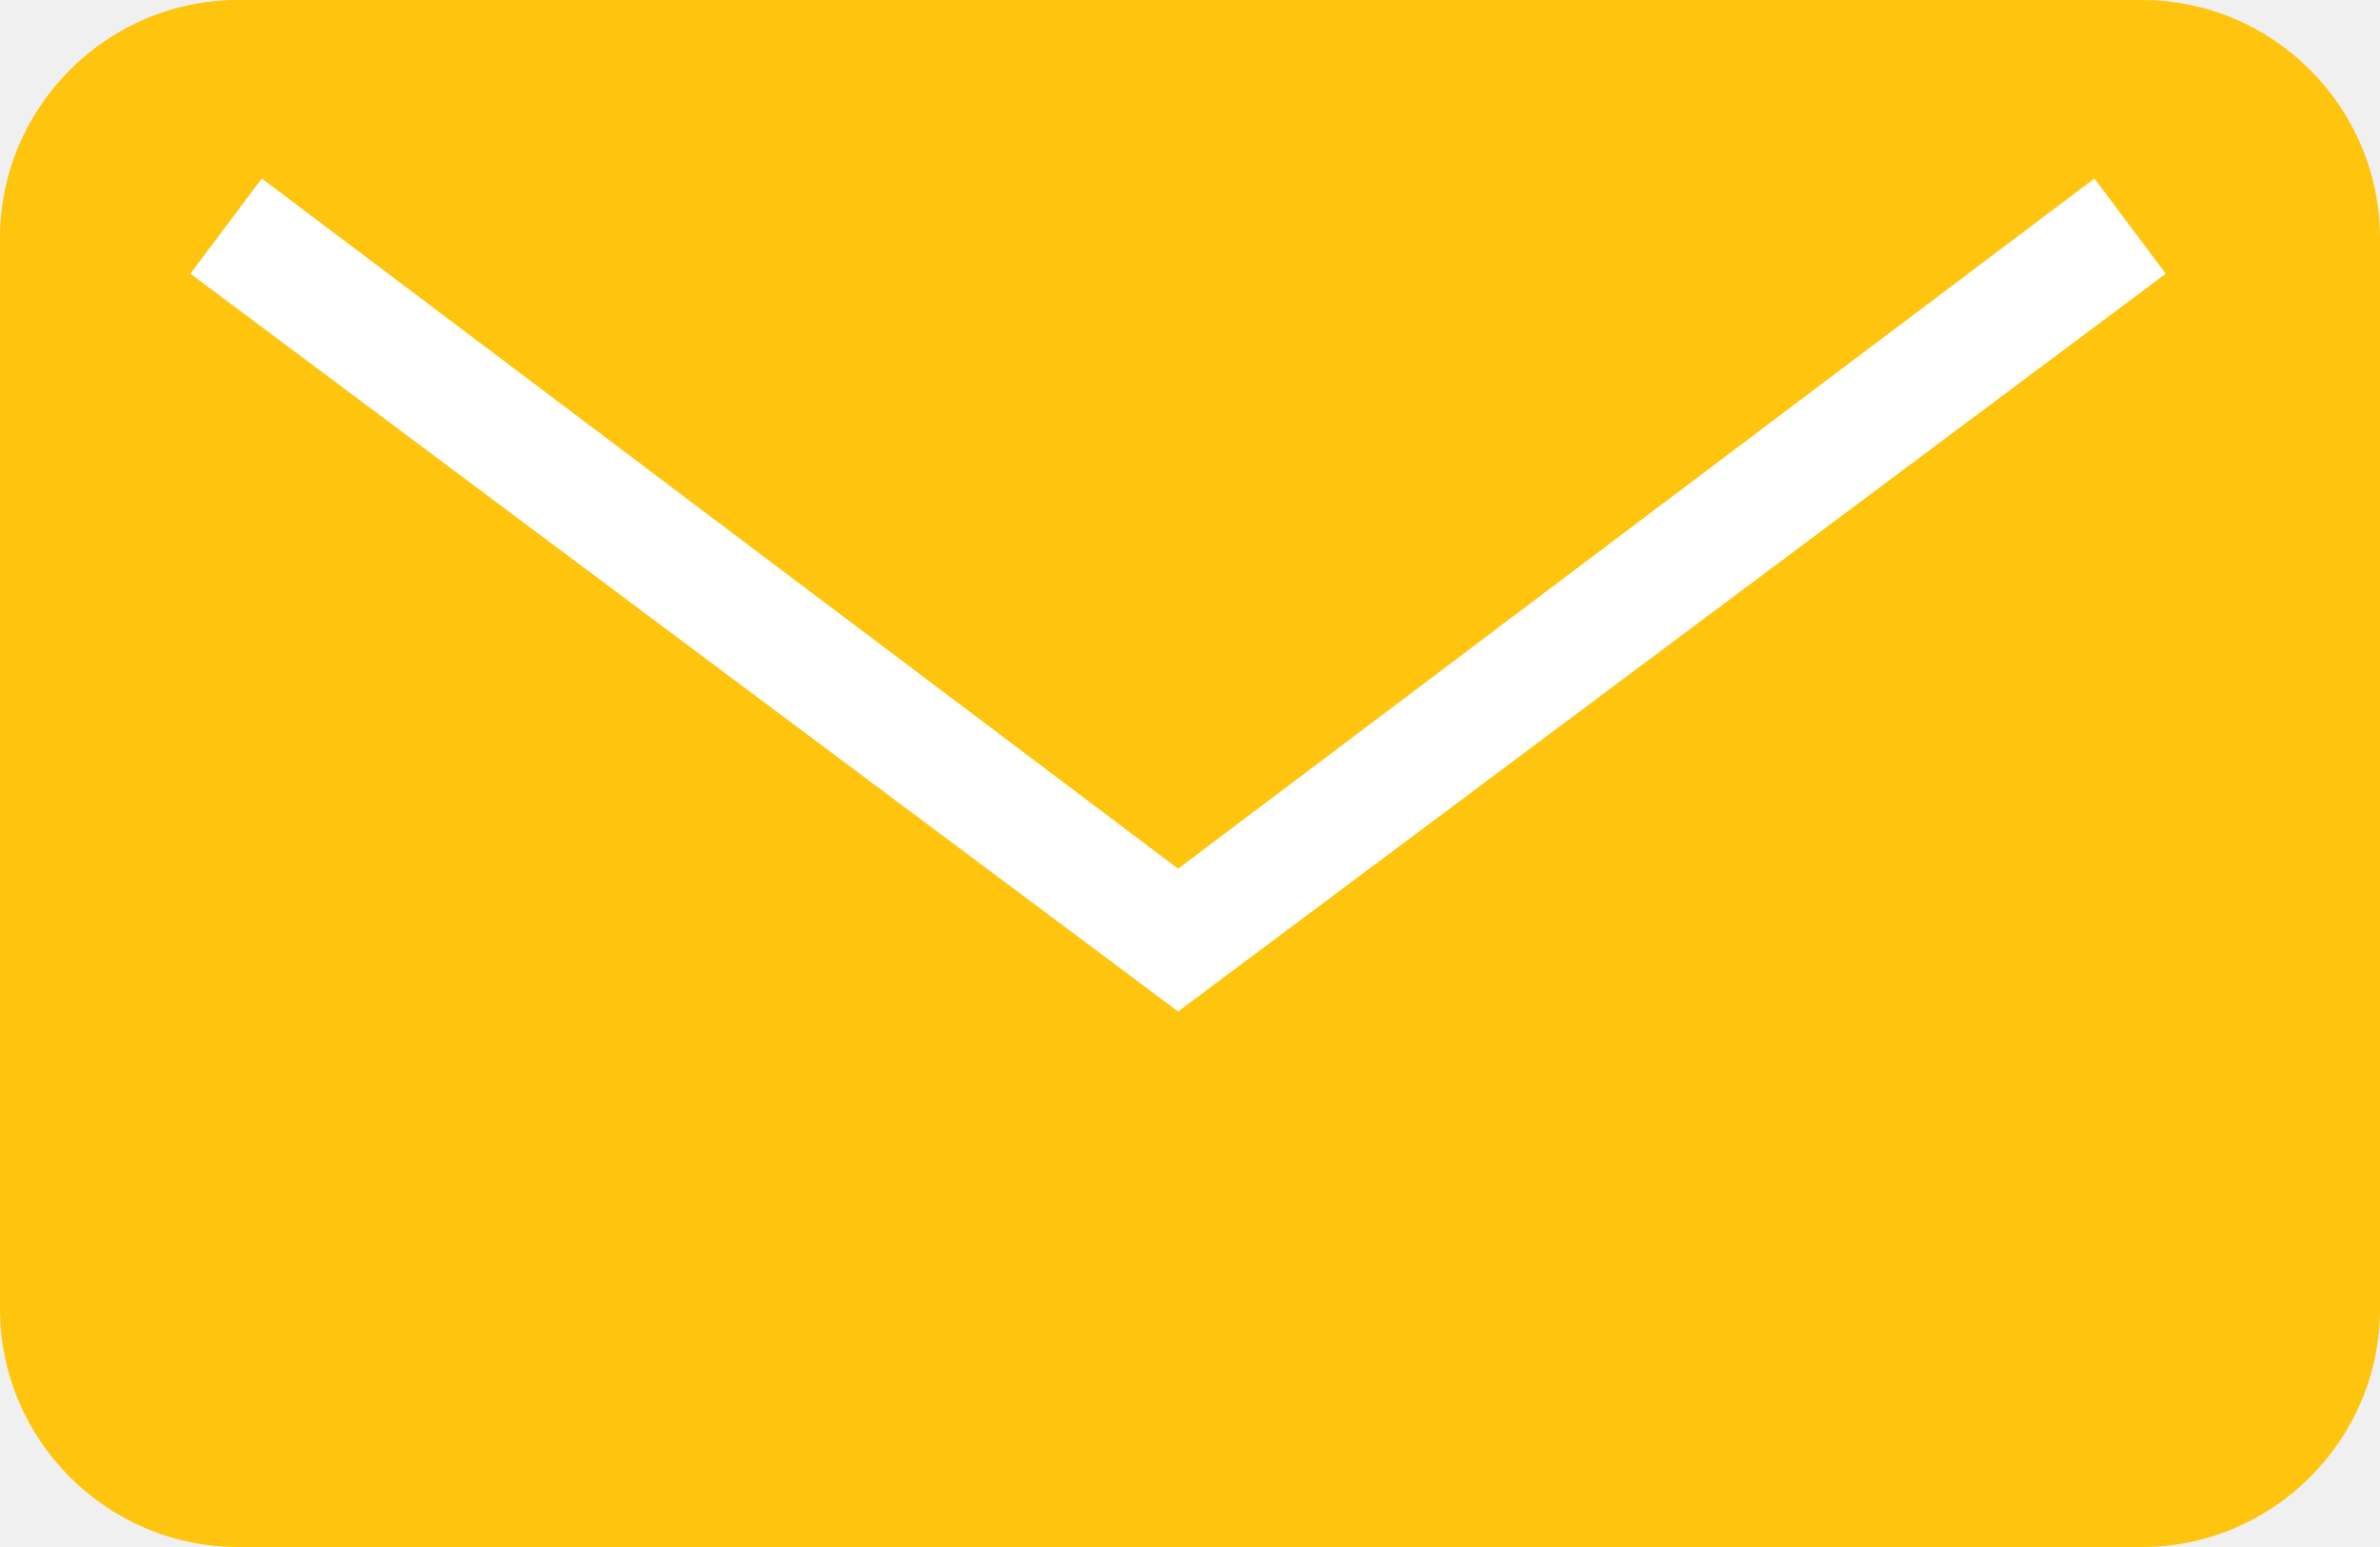
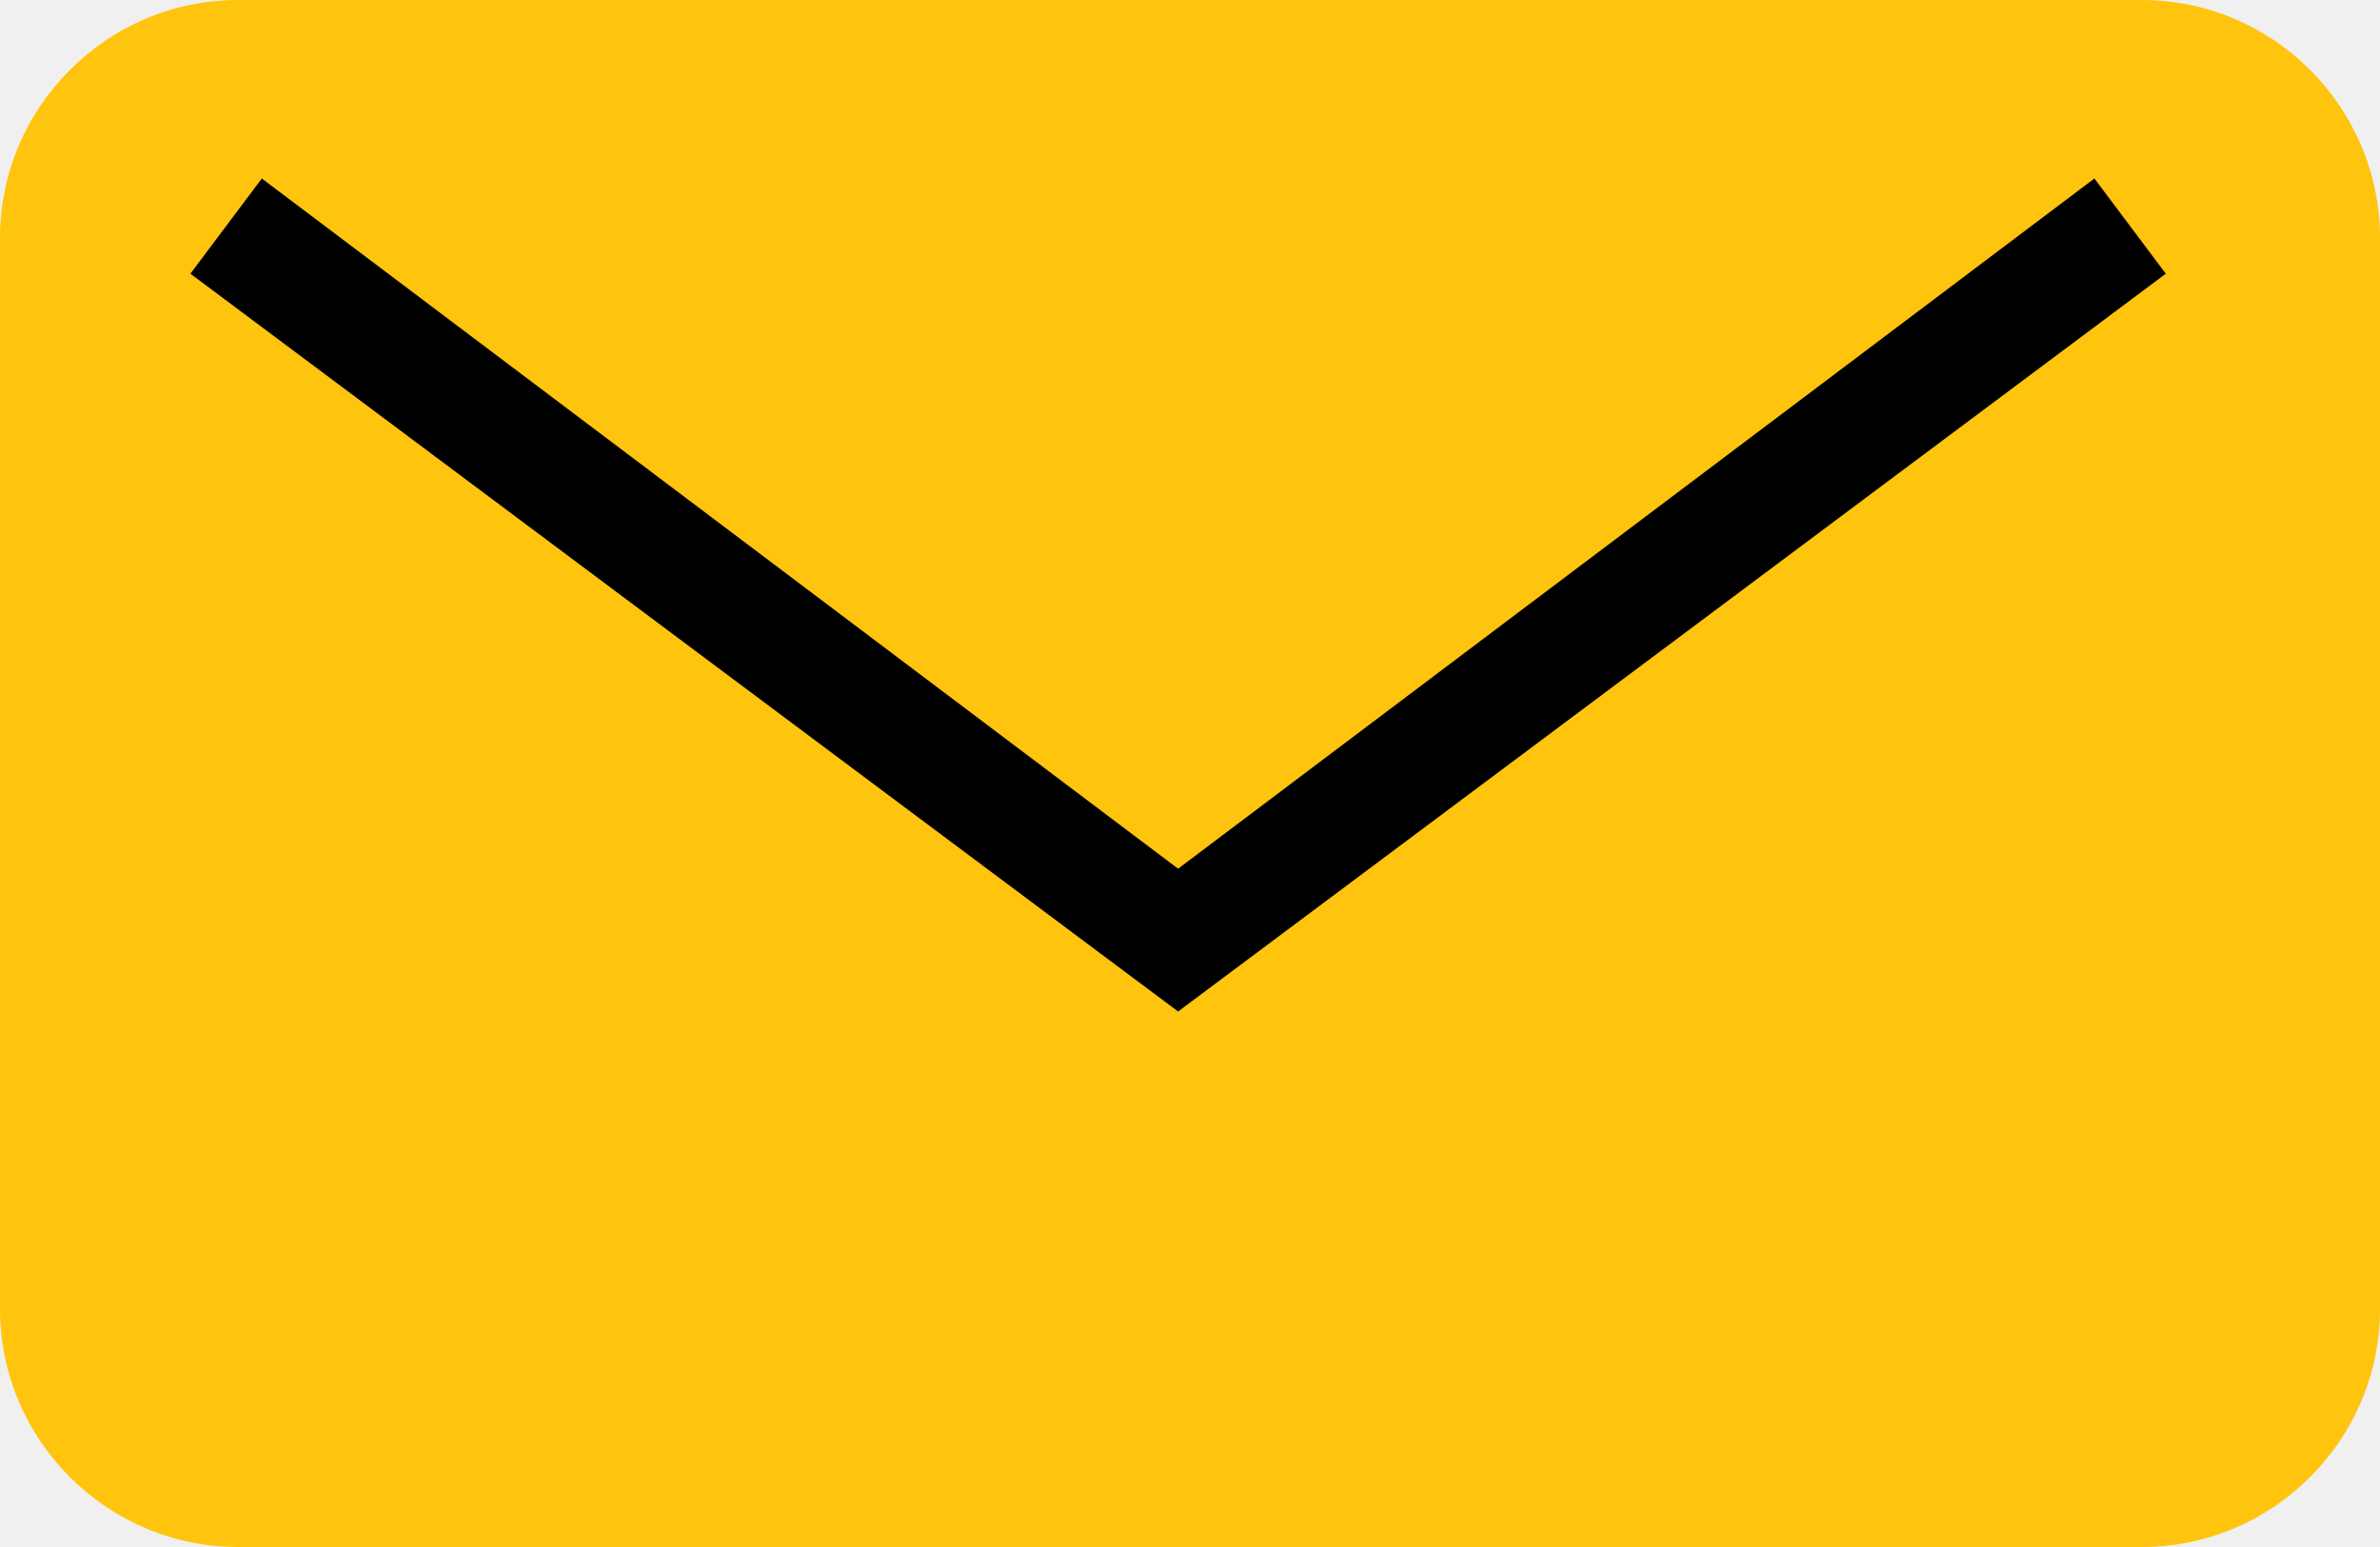
<svg xmlns="http://www.w3.org/2000/svg" version="1.1" id="Layer_1" x="0px" y="0px" viewBox="-490 331 20 13" enable-background="new -490 331 20 13" xml:space="preserve">
  <g>
    <path fill="#ffc40d" d="M-470,342c0,1.1-0.9,2-2,2h-16c-1.1,0-2-0.9-2-2v-9c0-1.1,0.9-2,2-2h16c1.1,0,2,0.9,2,2V342z" />
  </g>
  <g>
-     <polygon fill="#FFFFFF" points="-480.1,339.5 -488.4,333.3 -487.8,332.5 -480.1,338.3 -472.4,332.5 -471.8,333.3  " />
+     <polygon fill="#000000" points="-480.1,339.5 -488.4,333.3 -487.8,332.5 -480.1,338.3 -472.4,332.5 -471.8,333.3  " />
  </g>
</svg>
